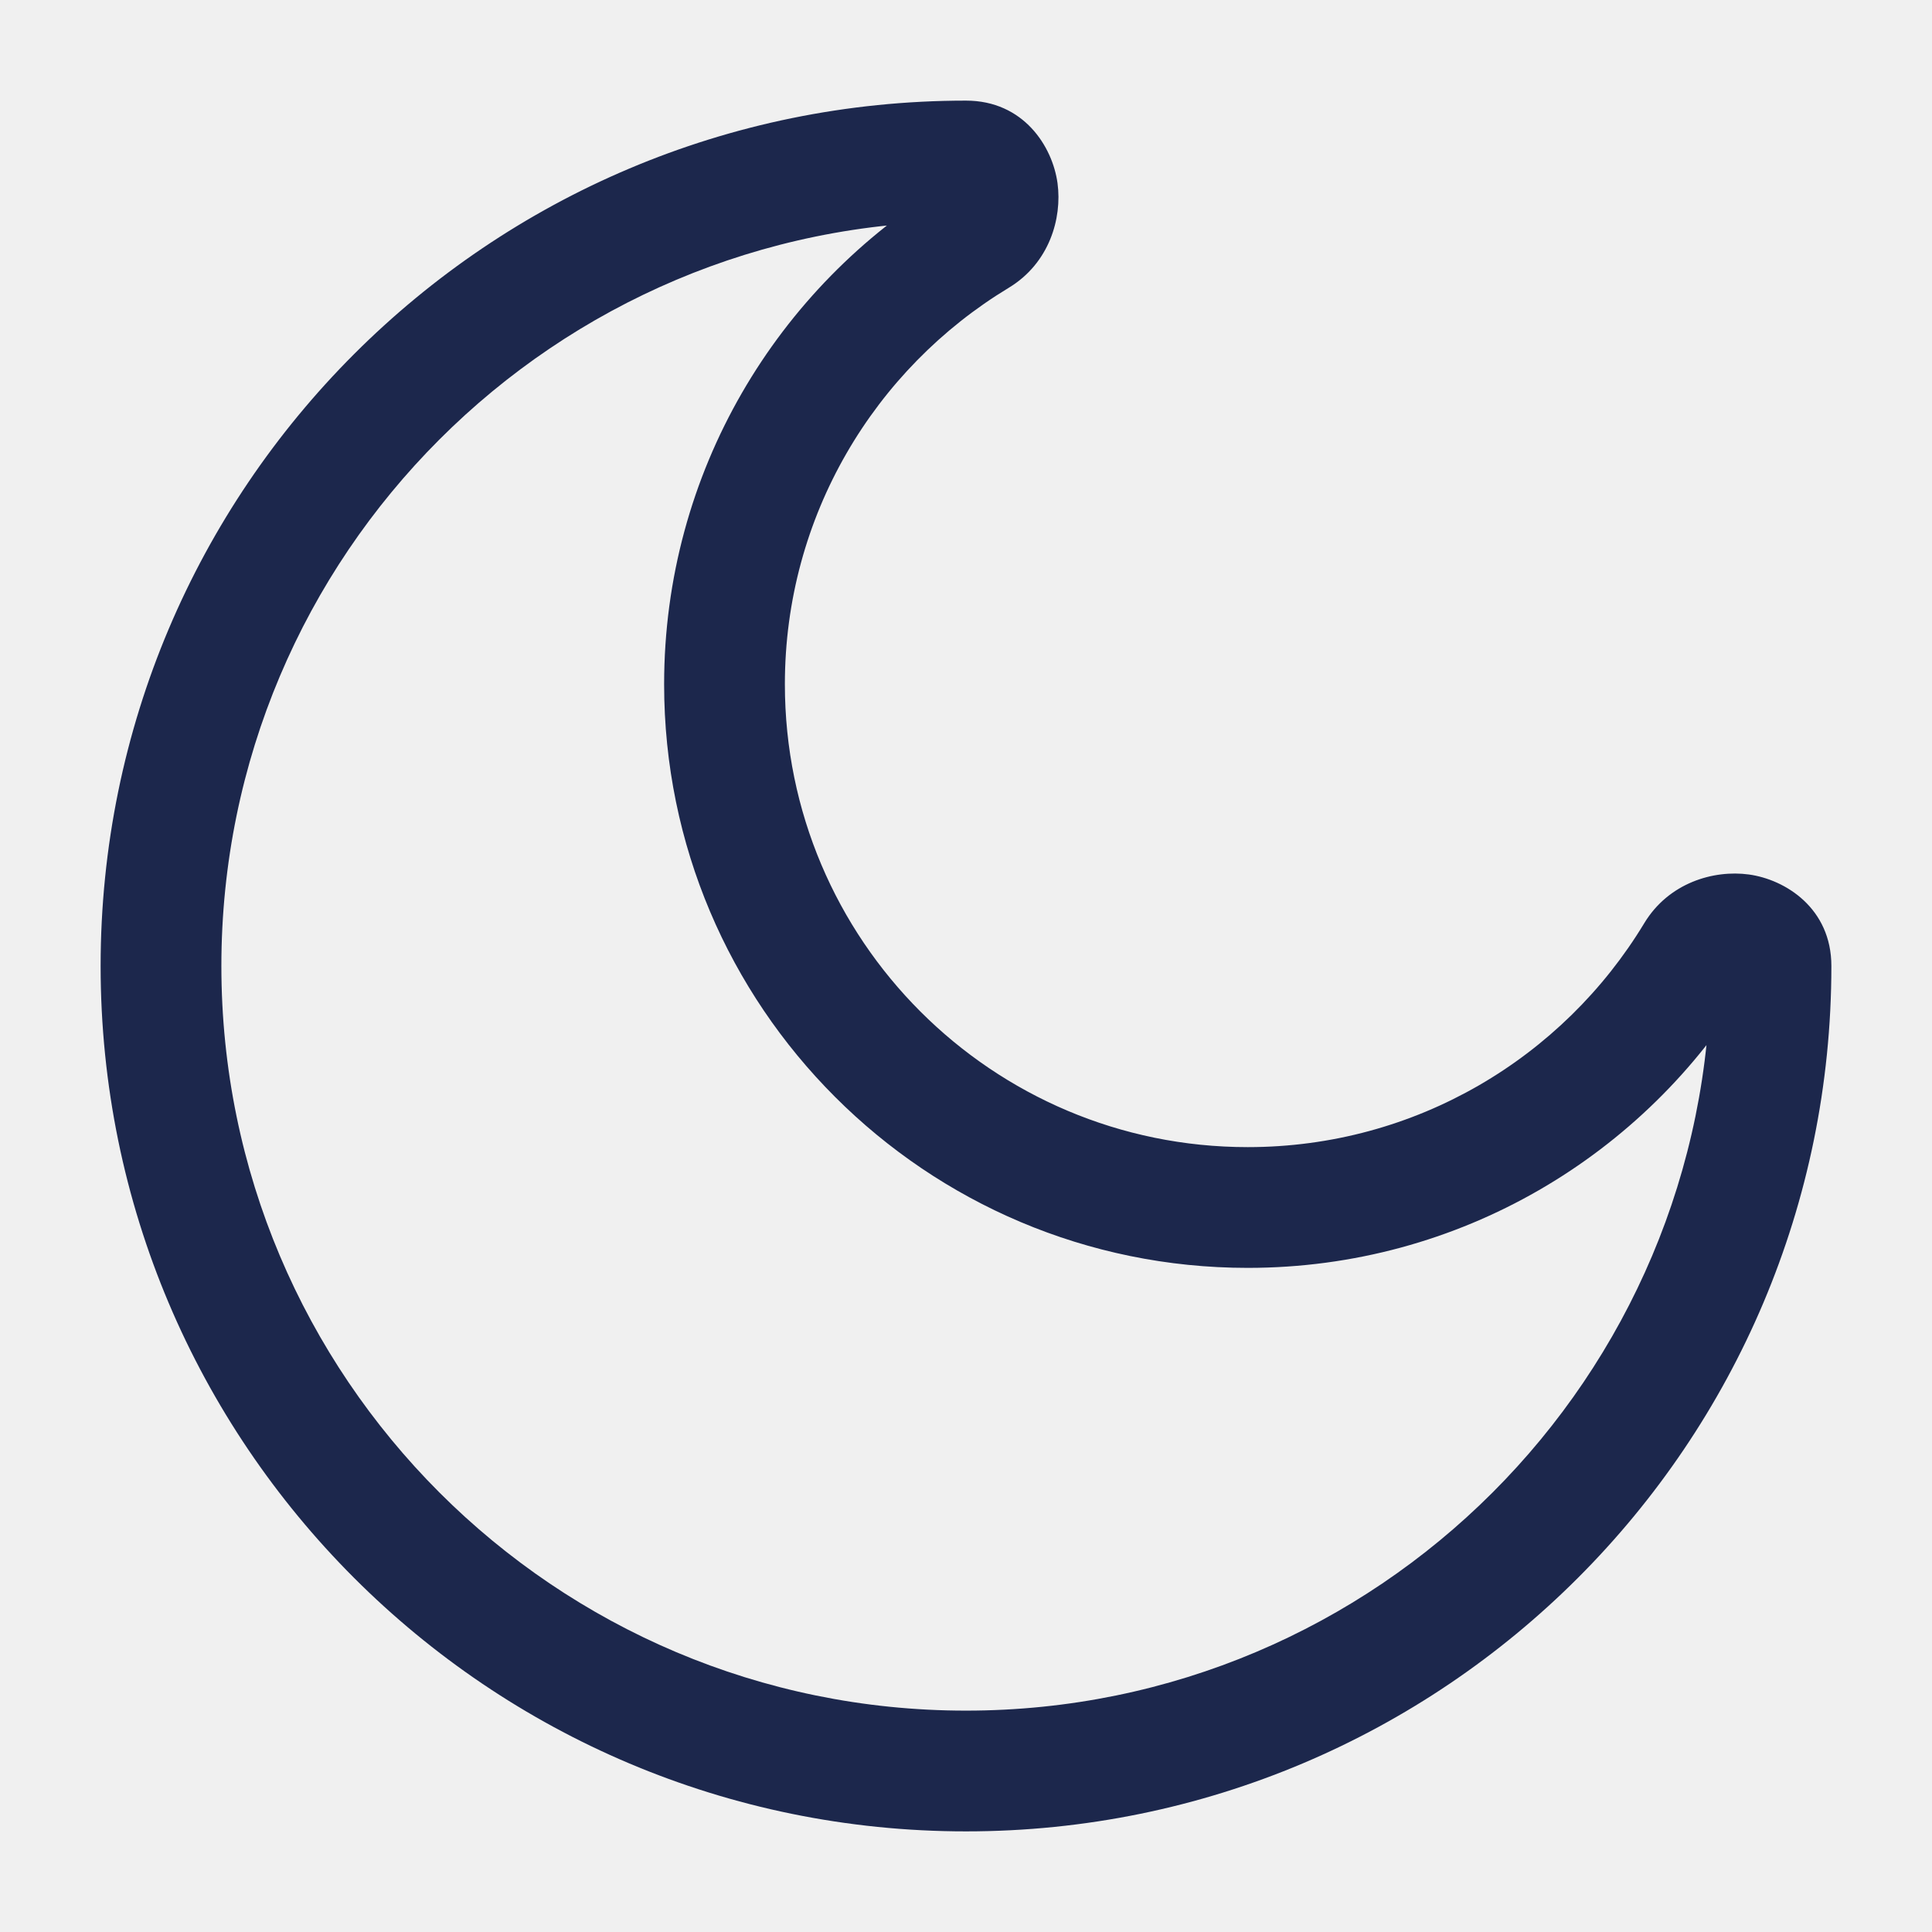
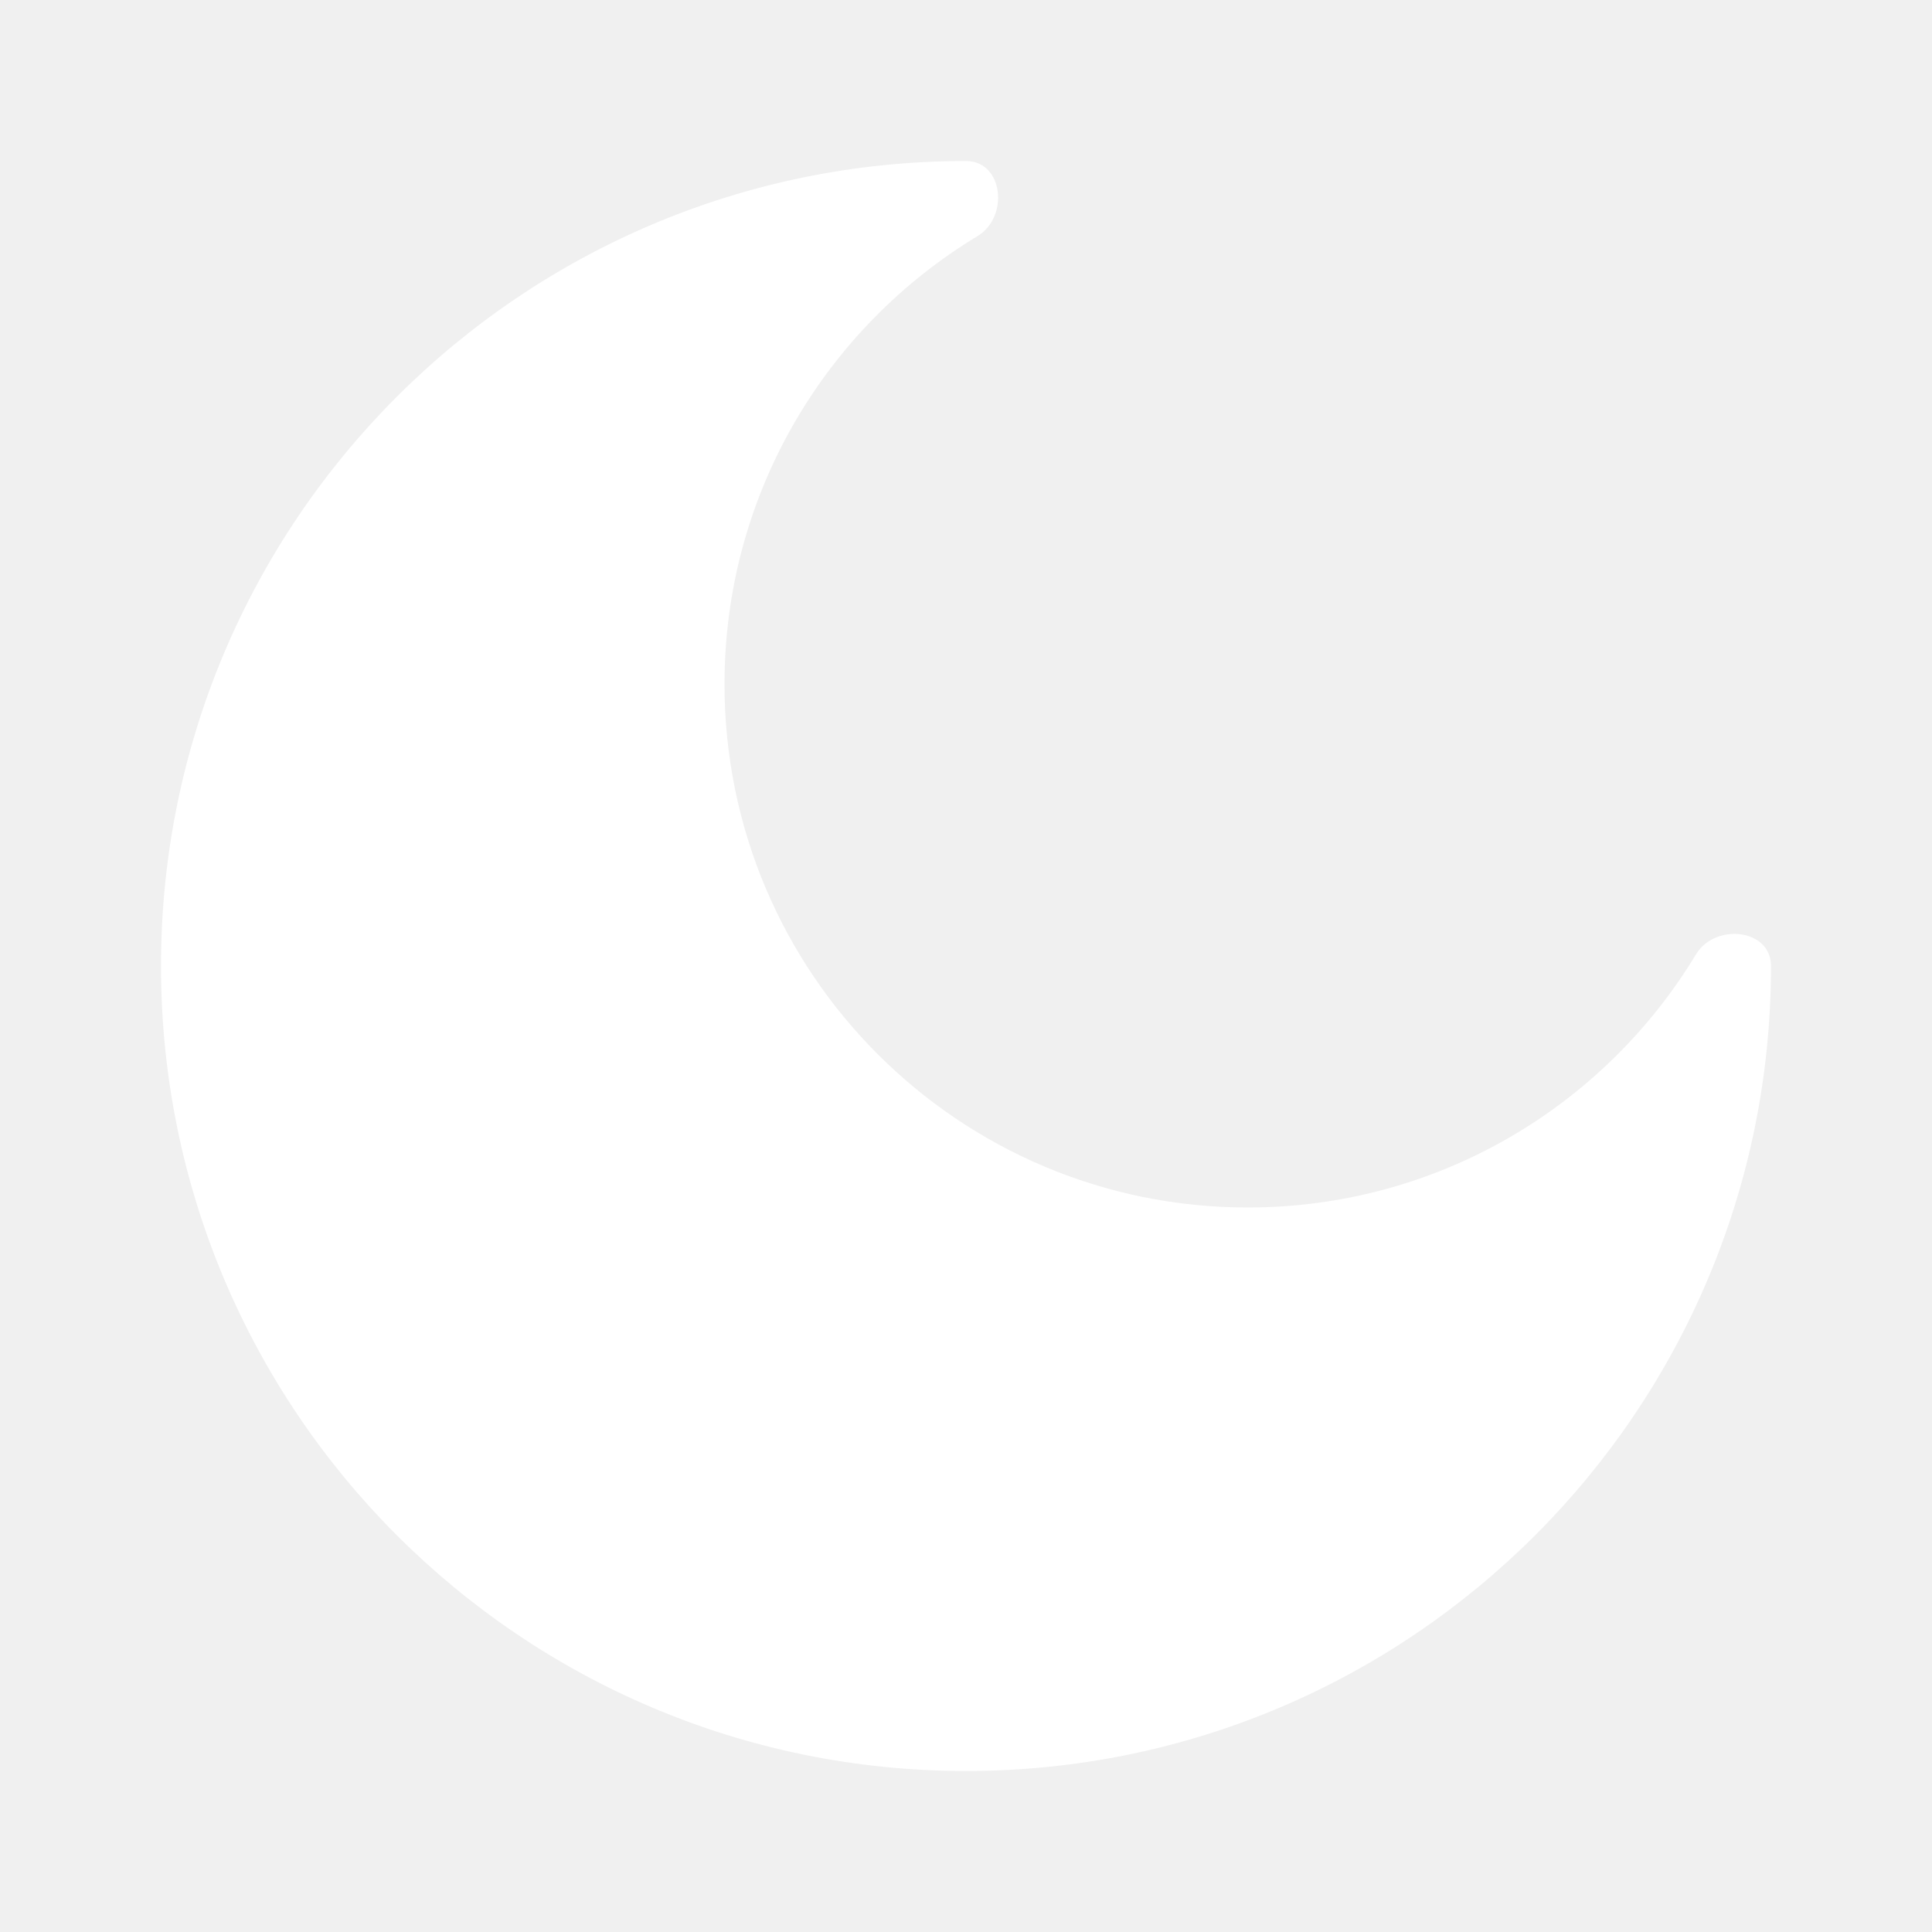
<svg xmlns="http://www.w3.org/2000/svg" width="800px" height="800px" viewBox="0 0 24 24" fill="none">
-   <path d="M21.067 11.857L20.425 11.469L21.067 11.857ZM12.143 2.933L11.755 2.291V2.291L12.143 2.933ZM21.25 12C21.25 17.109 17.109 21.25 12 21.25V22.75C17.937 22.75 22.75 17.937 22.75 12H21.25ZM12 21.25C6.891 21.25 2.75 17.109 2.75 12H1.25C1.25 17.937 6.063 22.75 12 22.75V21.25ZM2.75 12C2.75 6.891 6.891 2.75 12 2.75V1.25C6.063 1.25 1.25 6.063 1.25 12H2.75ZM15.5 14.25C12.324 14.25 9.75 11.676 9.75 8.5H8.25C8.25 12.504 11.496 15.75 15.5 15.75V14.25ZM20.425 11.469C19.417 13.137 17.588 14.25 15.5 14.25V15.75C18.135 15.75 20.441 14.344 21.709 12.245L20.425 11.469ZM9.75 8.5C9.75 6.412 10.863 4.583 12.531 3.575L11.755 2.291C9.656 3.559 8.25 5.865 8.25 8.5H9.75ZM12 2.75C11.912 2.75 11.808 2.71 11.732 2.632C11.669 2.565 11.654 2.502 11.65 2.477C11.646 2.446 11.648 2.356 11.755 2.291L12.531 3.575C13.034 3.271 13.196 2.714 13.137 2.276C13.075 1.821 12.717 1.25 12 1.25V2.75ZM21.709 12.245C21.644 12.352 21.554 12.354 21.523 12.35C21.498 12.346 21.435 12.331 21.368 12.268C21.29 12.192 21.25 12.088 21.25 12H22.75C22.75 11.283 22.179 10.925 21.724 10.863C21.286 10.804 20.729 10.966 20.425 11.469L21.709 12.245Z" fill="#1C274C" />
+   <path d="M12 22C17.523 22 22 17.523 22 12C22 11.537 21.306 11.461 21.067 11.857C19.929 13.741 17.861 15 15.5 15C11.91 15 9 12.09 9 8.5C9 6.138 10.259 4.071 12.143 2.933C12.539 2.693 12.463 2 12 2C6.477 2 2 6.477 2 12C2 17.523 6.477 22 12 22Z" fill="#fff" />
</svg>
